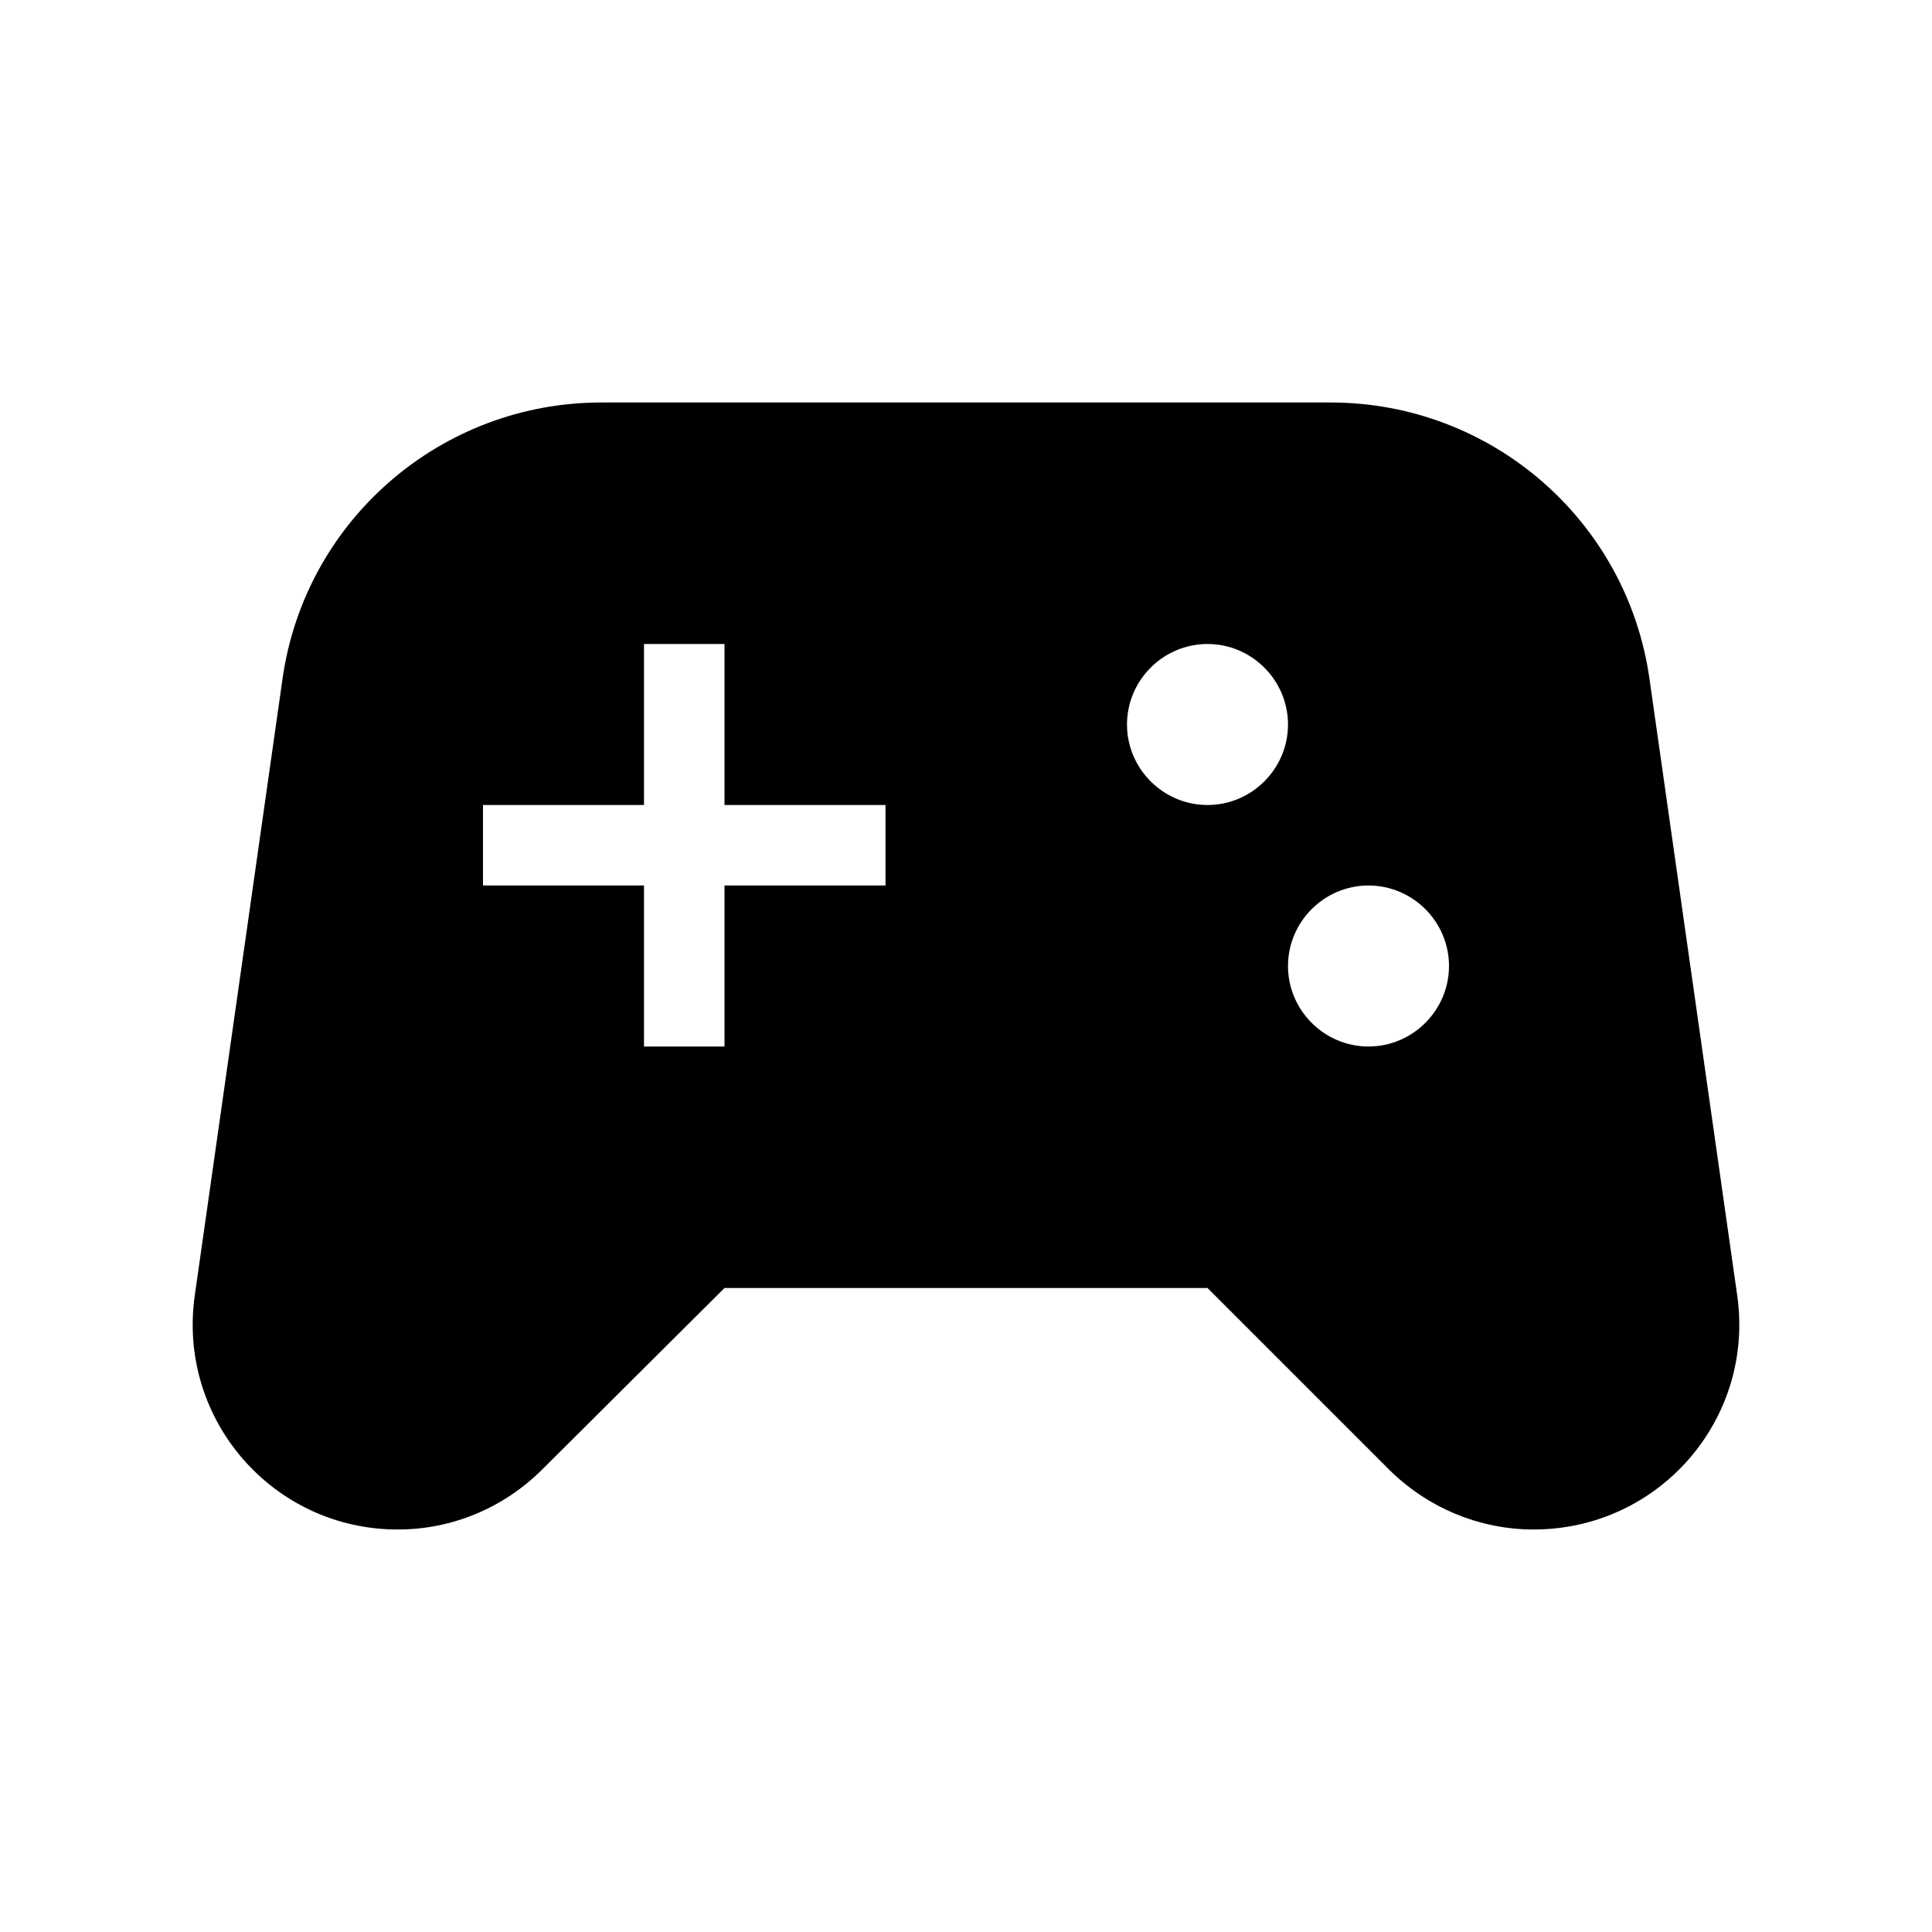
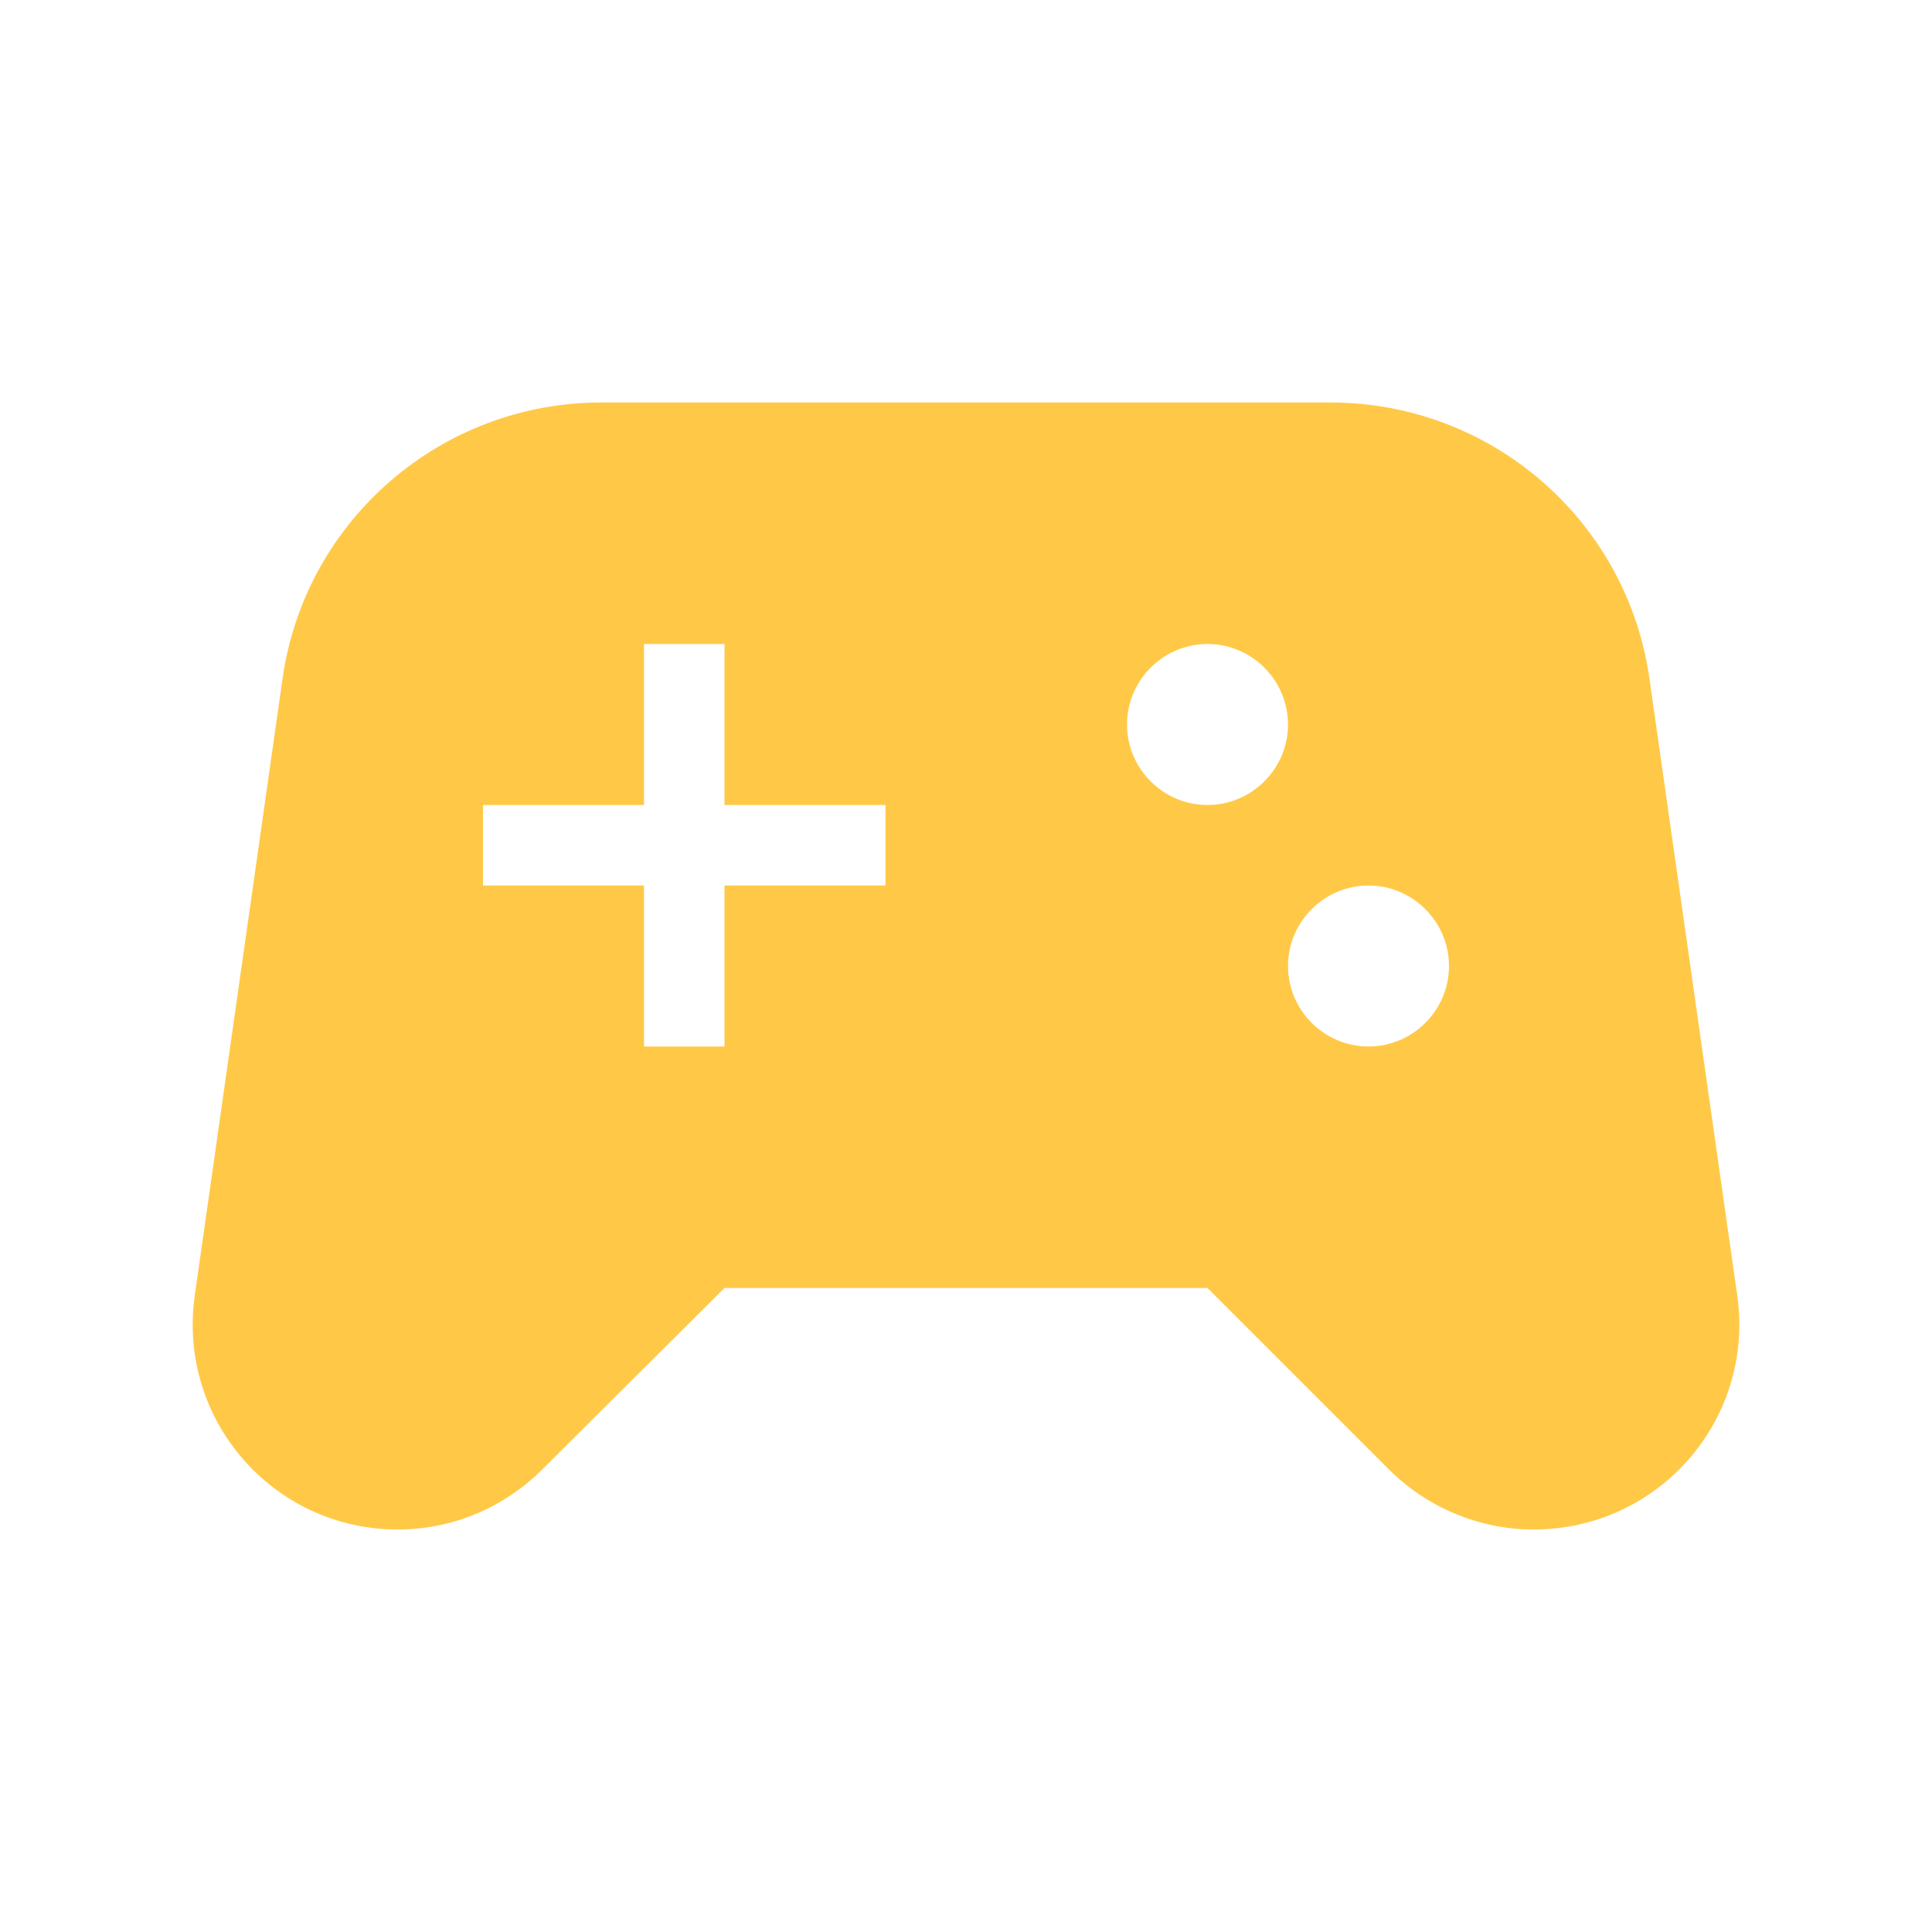
- <svg xmlns="http://www.w3.org/2000/svg" enable-background="new 0 0 24 24" height="24px" viewBox="0 0 24 24" width="24px" fill="#000000">
+ <svg xmlns="http://www.w3.org/2000/svg" enable-background="new 0 0 24 24" height="24px" viewBox="0 0 24 24" width="24px" fill="#ffc947">
  <g>
    <rect fill="none" height="24" width="24" />
  </g>
  <g>
    <g>
      <path d="M21.58,16.09l-1.09-7.66C20.21,6.46,18.52,5,16.53,5H7.47C5.48,5,3.79,6.46,3.51,8.43l-1.09,7.66 C2.2,17.63,3.39,19,4.94,19h0c0.68,0,1.32-0.27,1.8-0.75L9,16h6l2.25,2.25c0.48,0.48,1.13,0.75,1.8,0.75h0 C20.61,19,21.8,17.63,21.58,16.09z M11,11H9v2H8v-2H6v-1h2V8h1v2h2V11z M15,10c-0.55,0-1-0.45-1-1c0-0.55,0.45-1,1-1s1,0.45,1,1 C16,9.55,15.55,10,15,10z M17,13c-0.55,0-1-0.45-1-1c0-0.55,0.45-1,1-1s1,0.45,1,1C18,12.55,17.55,13,17,13z" />
    </g>
  </g>
</svg>
